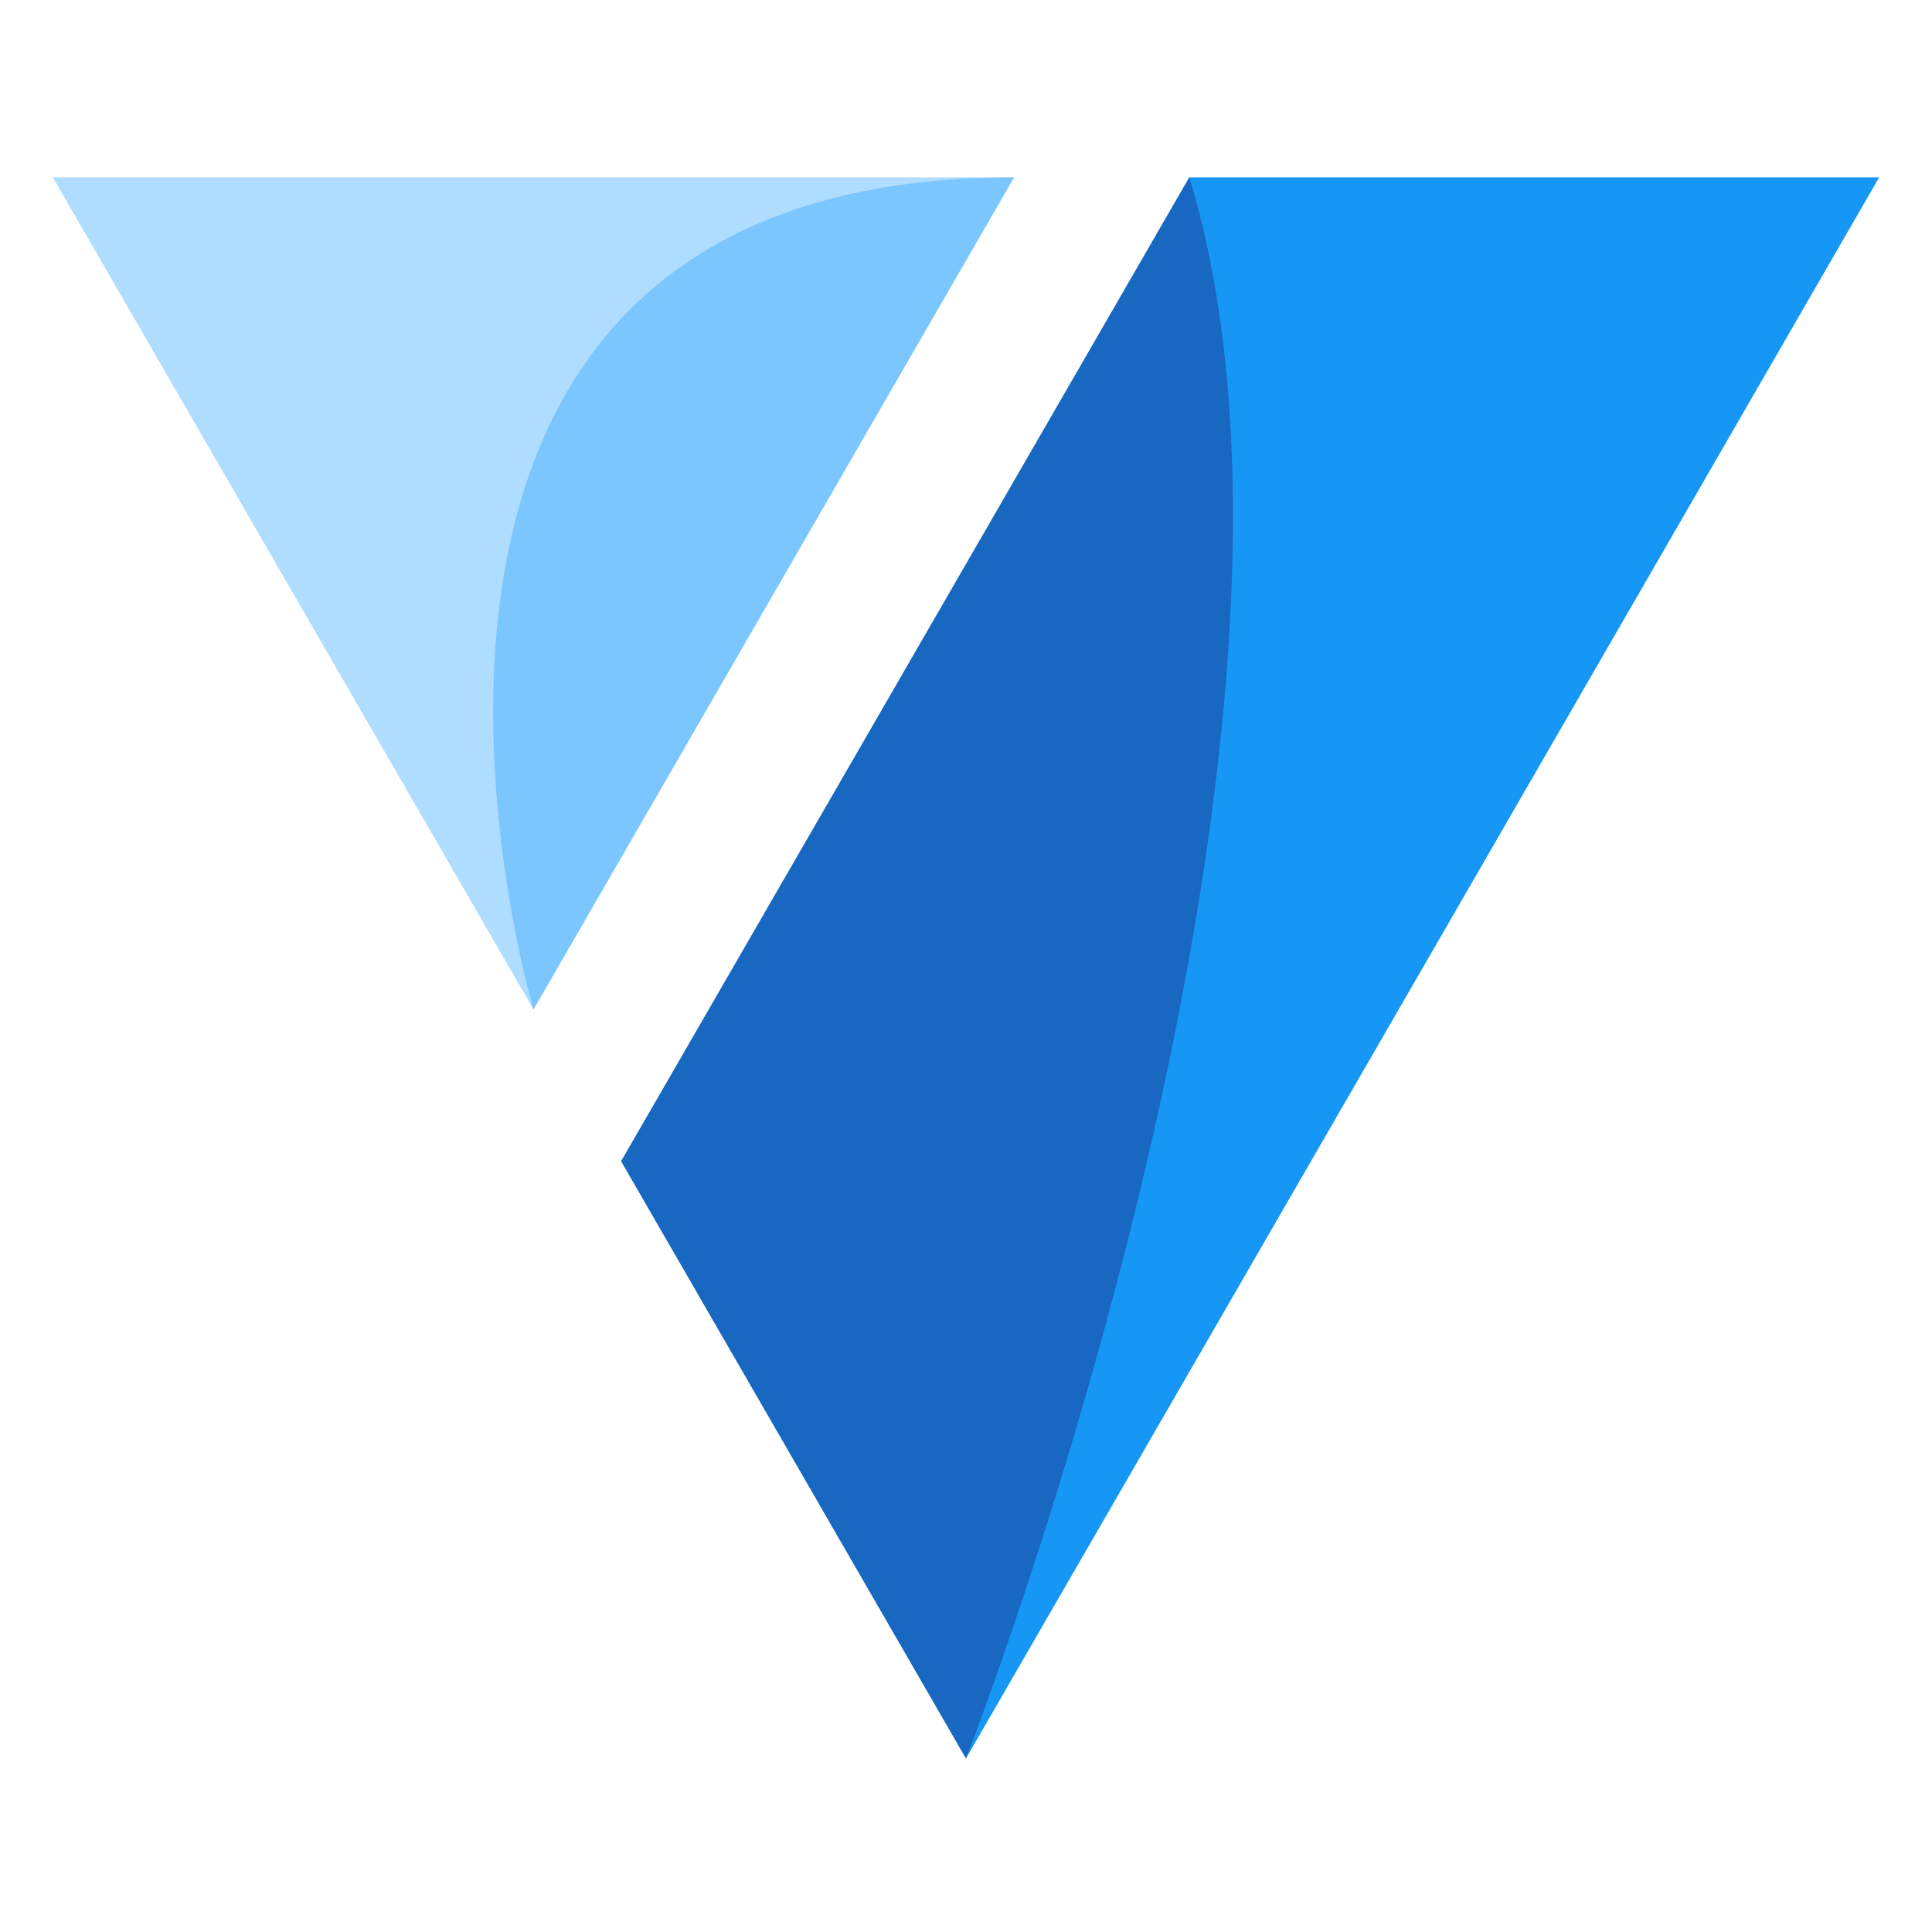
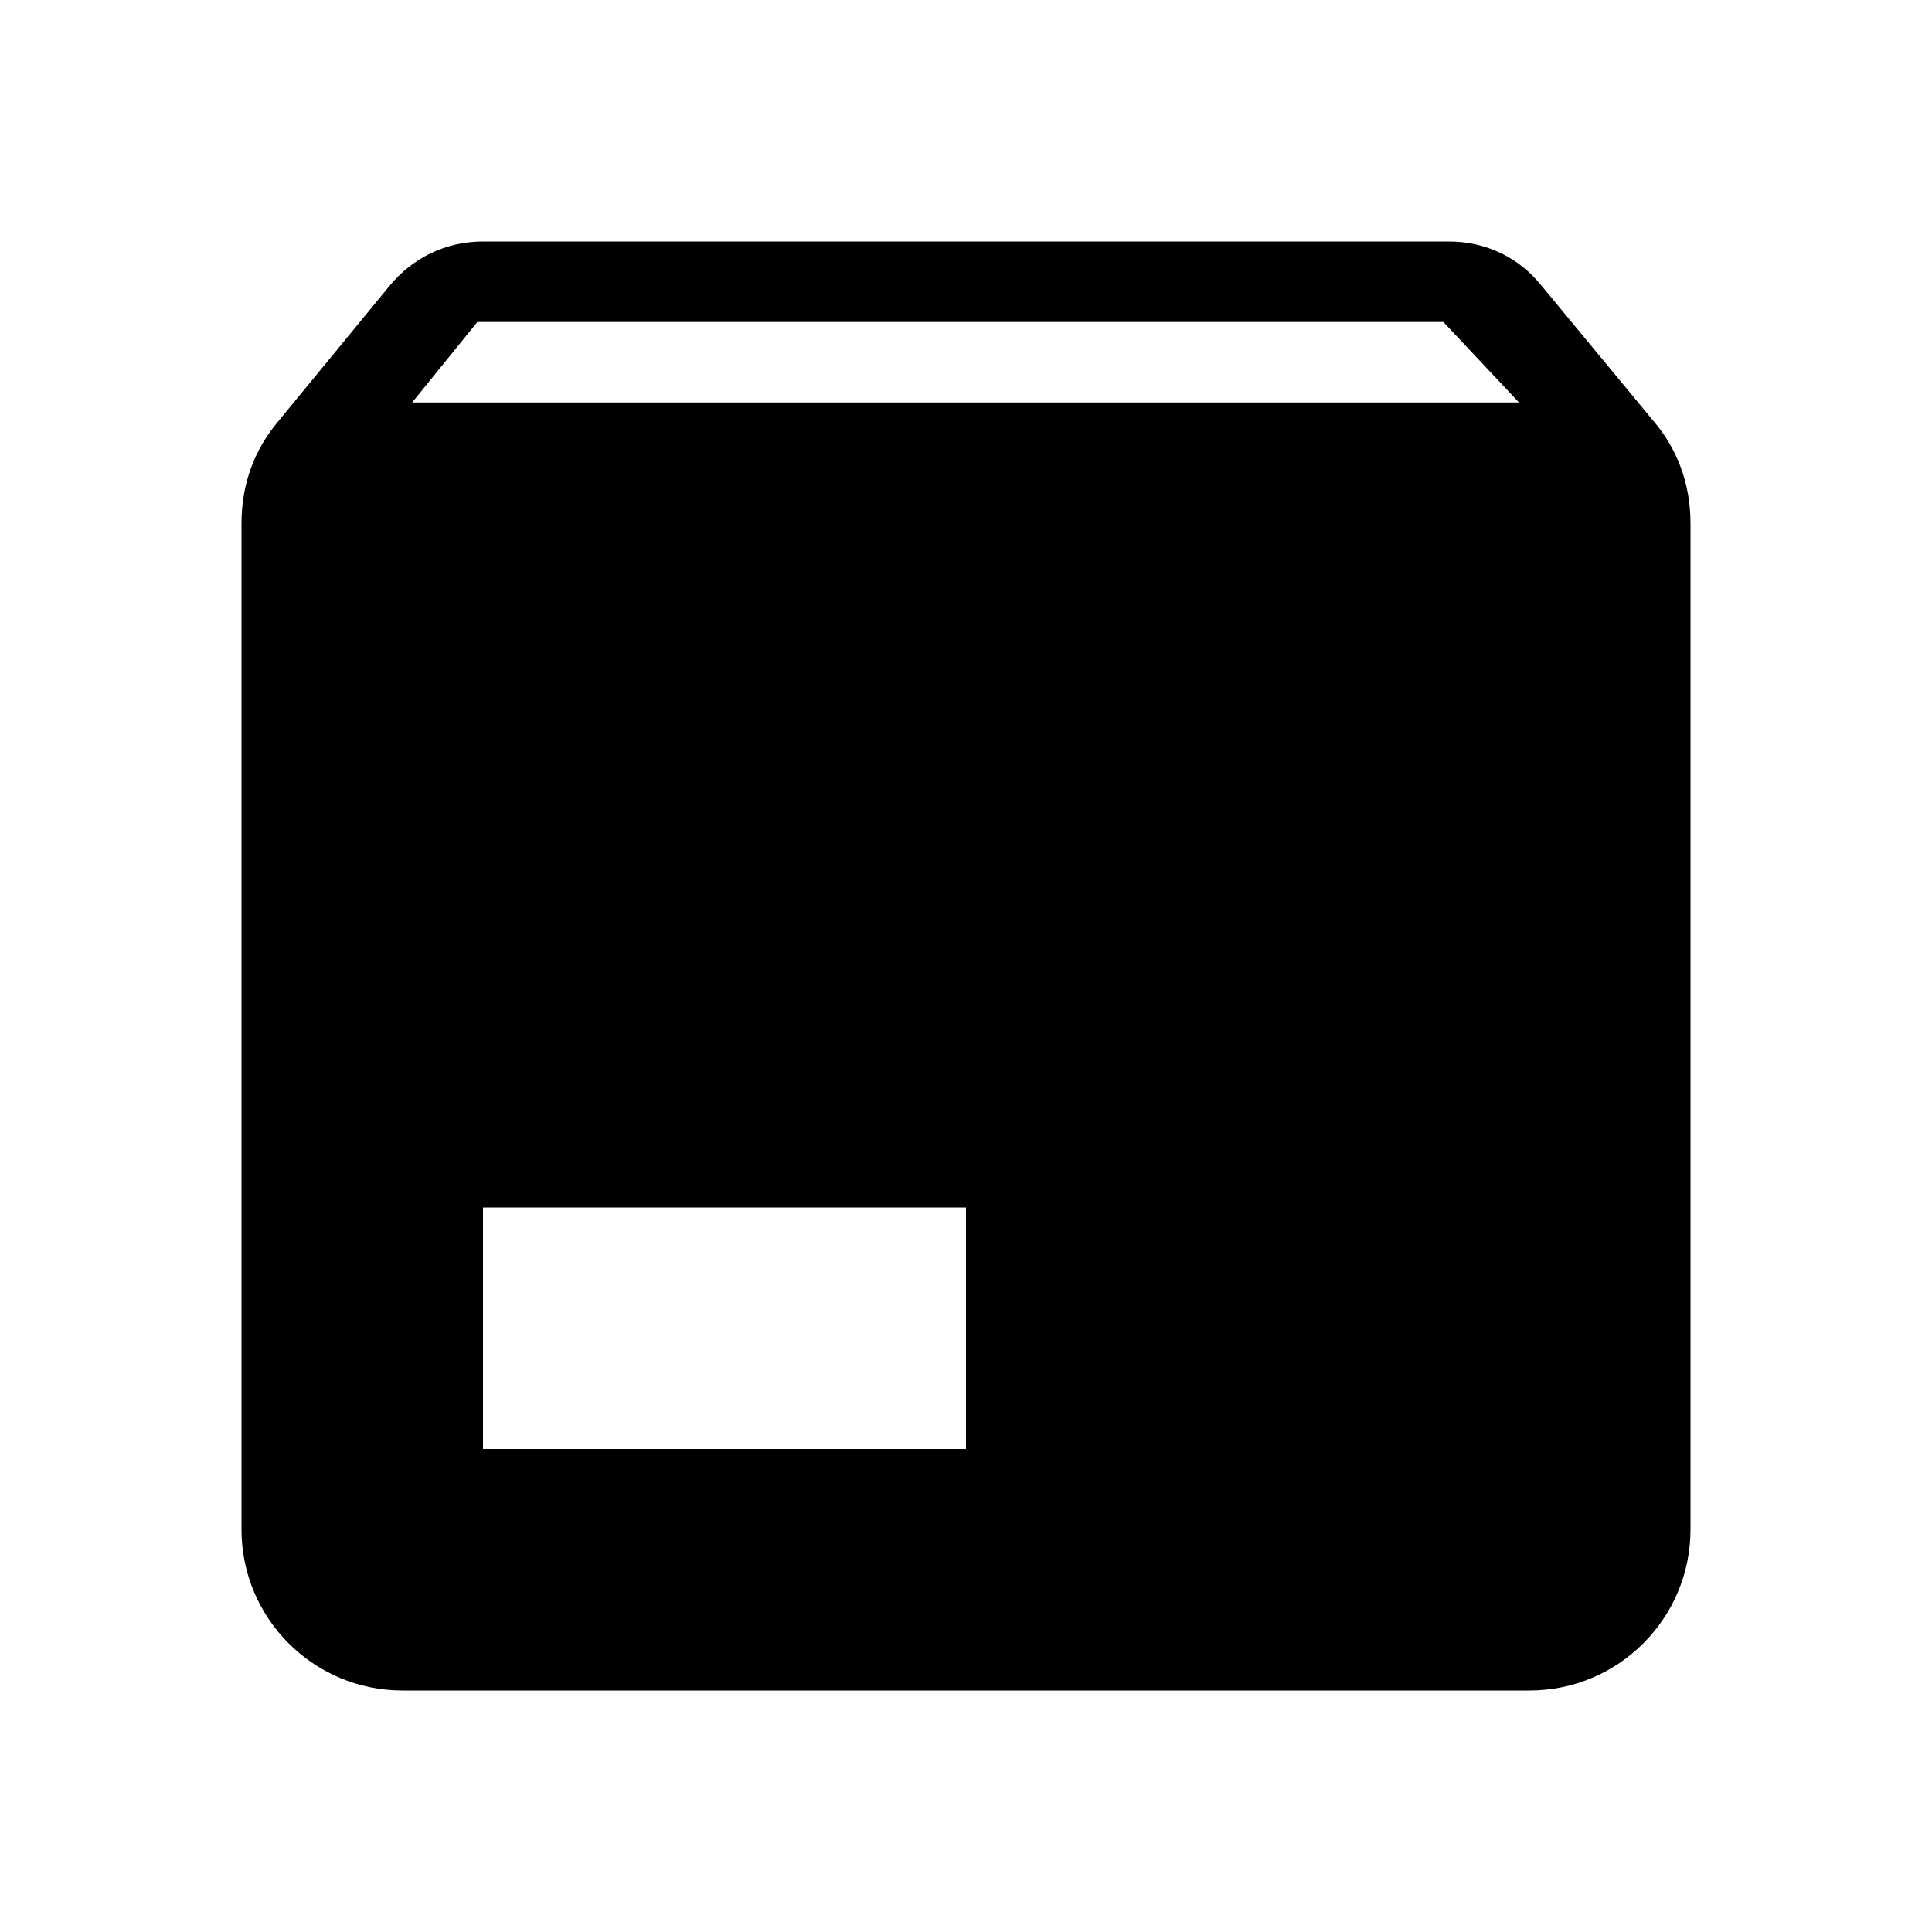
- <svg xmlns="http://www.w3.org/2000/svg" width="512" height="512" viewBox="0 0 512 512" fill="none">
-   <path d="M261.126 140.65L164.624 307.732L256.001 466L377.028 256.5L498.001 47H315.192L261.126 140.65Z" fill="#1697F6" />
-   <path d="M135.027 256.5L141.365 267.518L231.64 111.178L268.731 47H256H14L135.027 256.5Z" fill="#AEDDFF" />
-   <path d="M315.191 47C360.935 197.446 256 466 256 466L164.624 307.732L315.191 47Z" fill="#1867C0" />
-   <path d="M268.731 47C76.003 47 141.366 267.518 141.366 267.518L268.731 47Z" fill="#7BC6FF" />
+ <svg xmlns="http://www.w3.org/2000/svg" viewBox="0 0 24 24">
+   <path d="M5.12,5H18.87L17.93,4H5.93L5.12,5M20.54,5.23C20.83,5.57 21,6 21,6.5V19A2,2 0 0,1 19,21H5A2,2 0 0,1 3,19V6.5C3,6 3.17,5.57 3.46,5.23L4.84,3.55C5.12,3.21 5.53,3 6,3H18C18.47,3 18.88,3.21 19.15,3.55L20.54,5.23M6,18H12V15H6V18Z" />
</svg>
